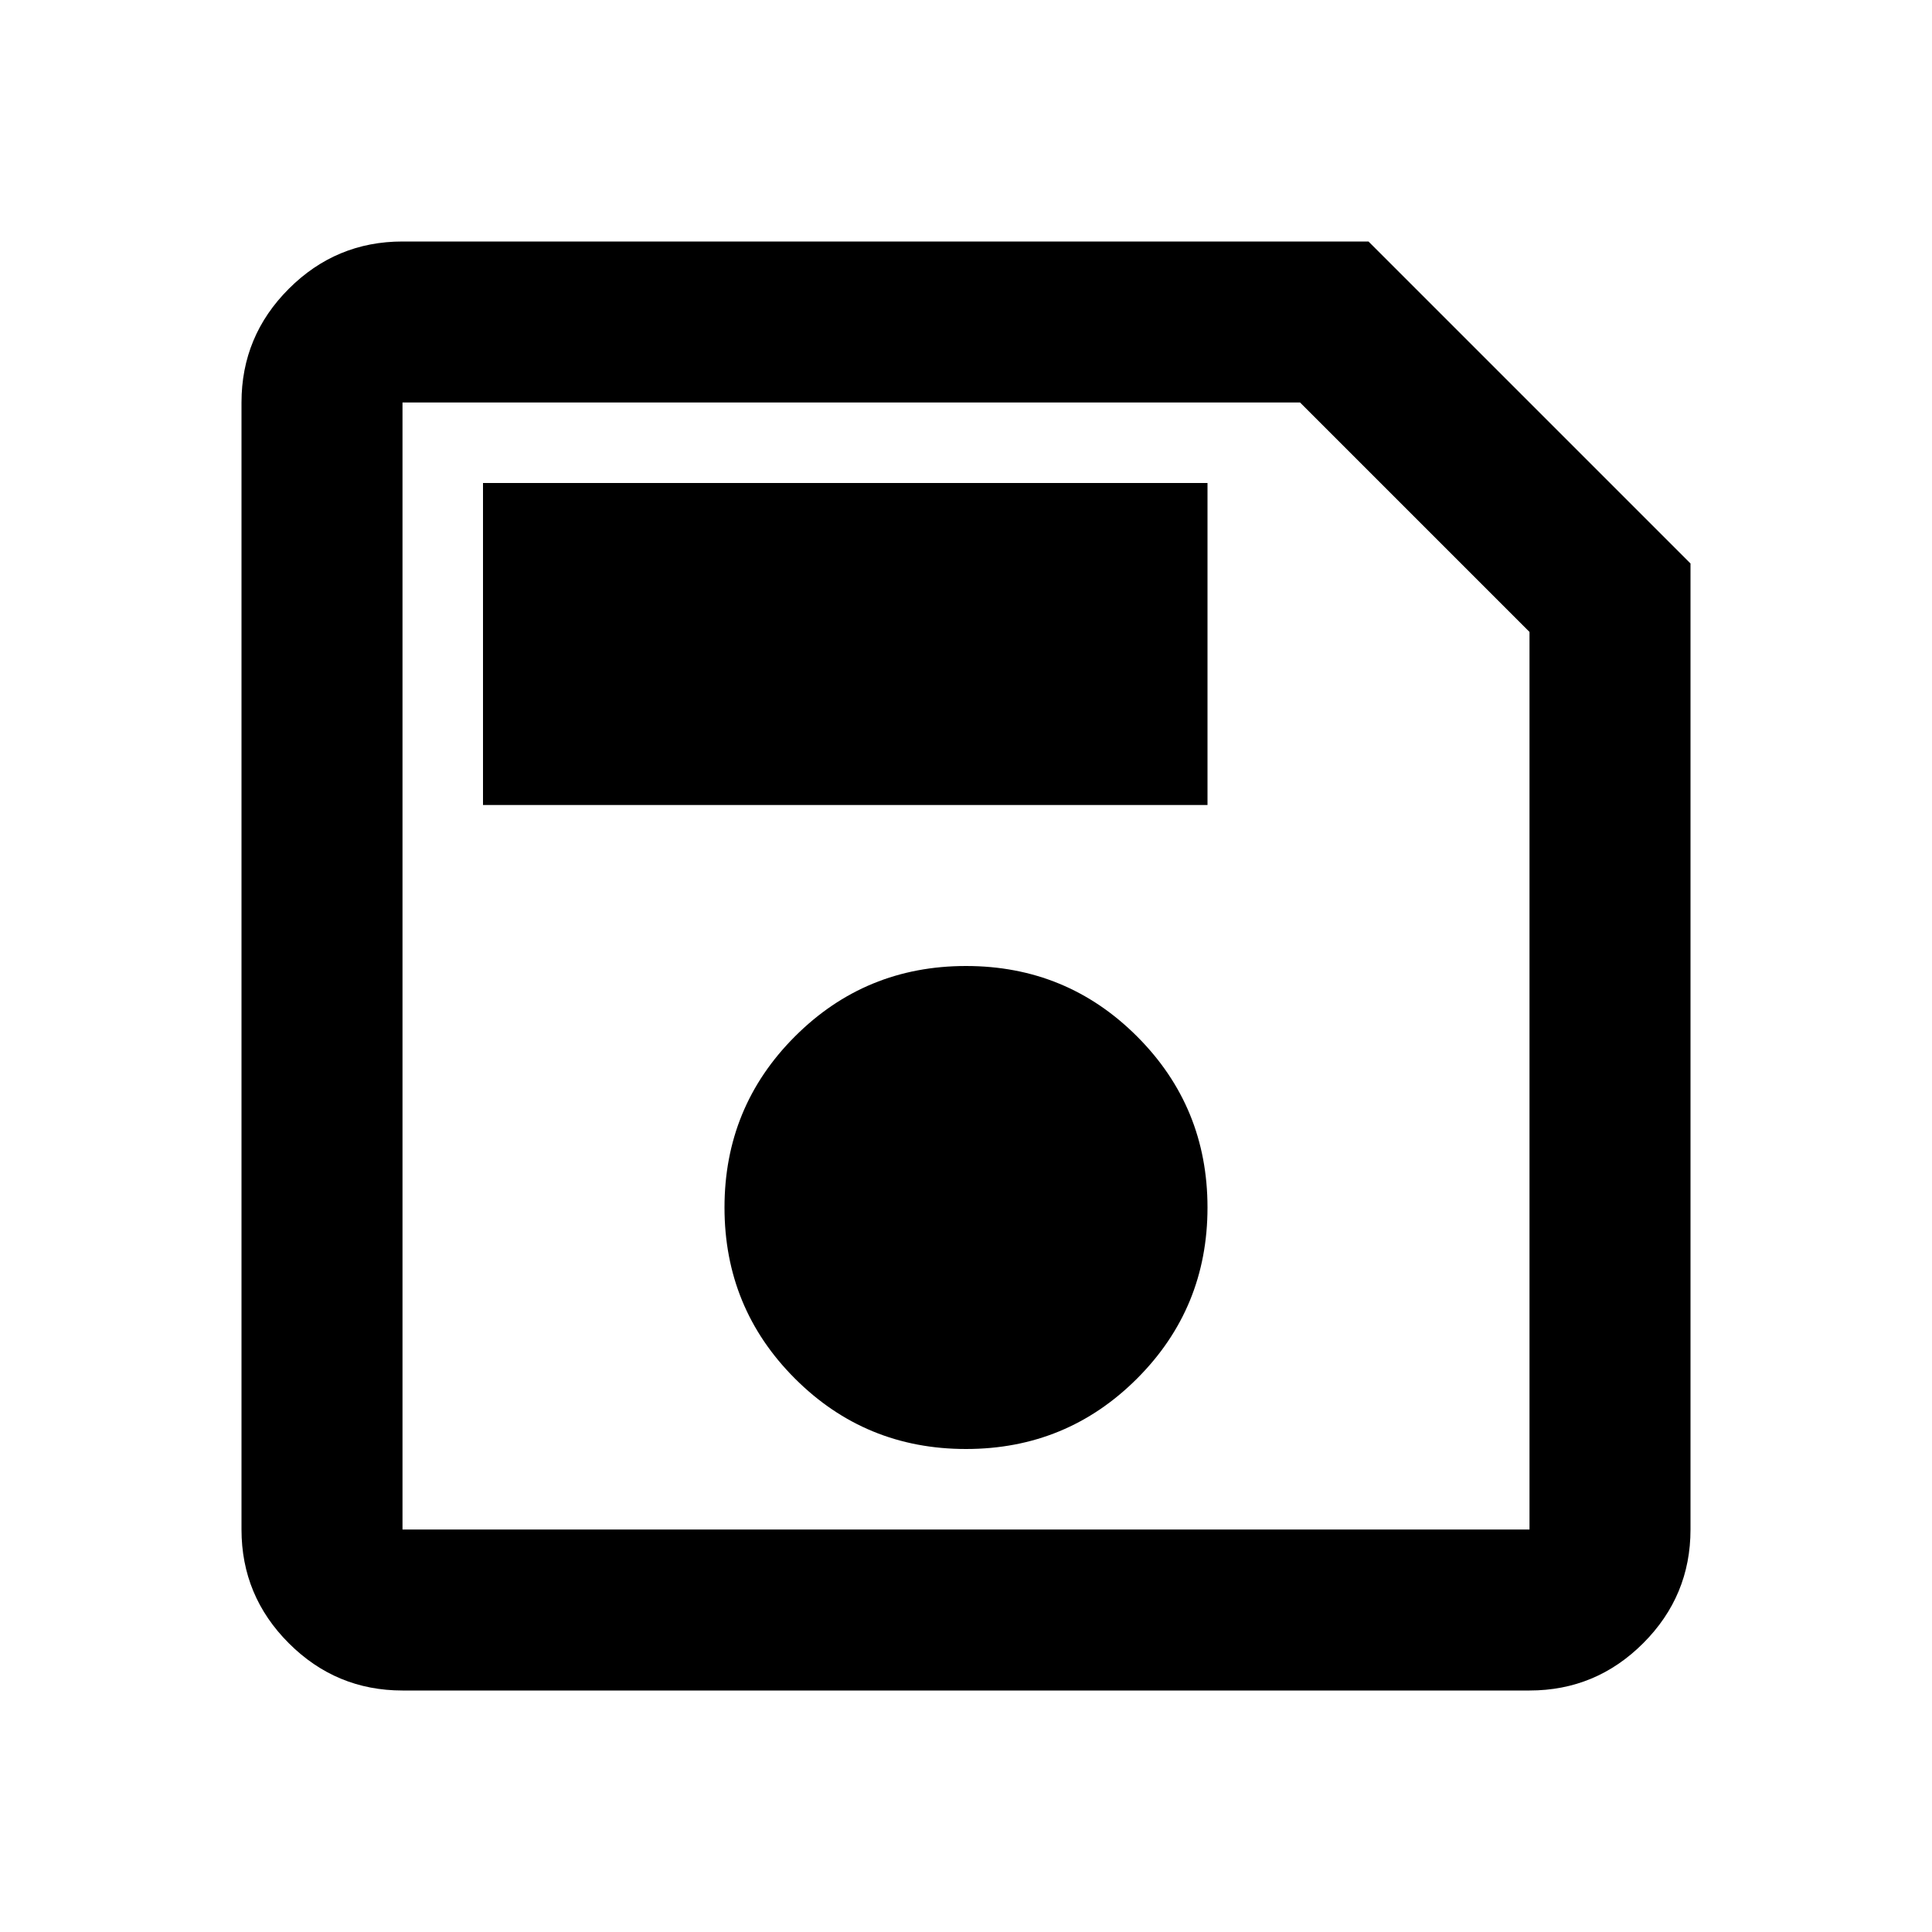
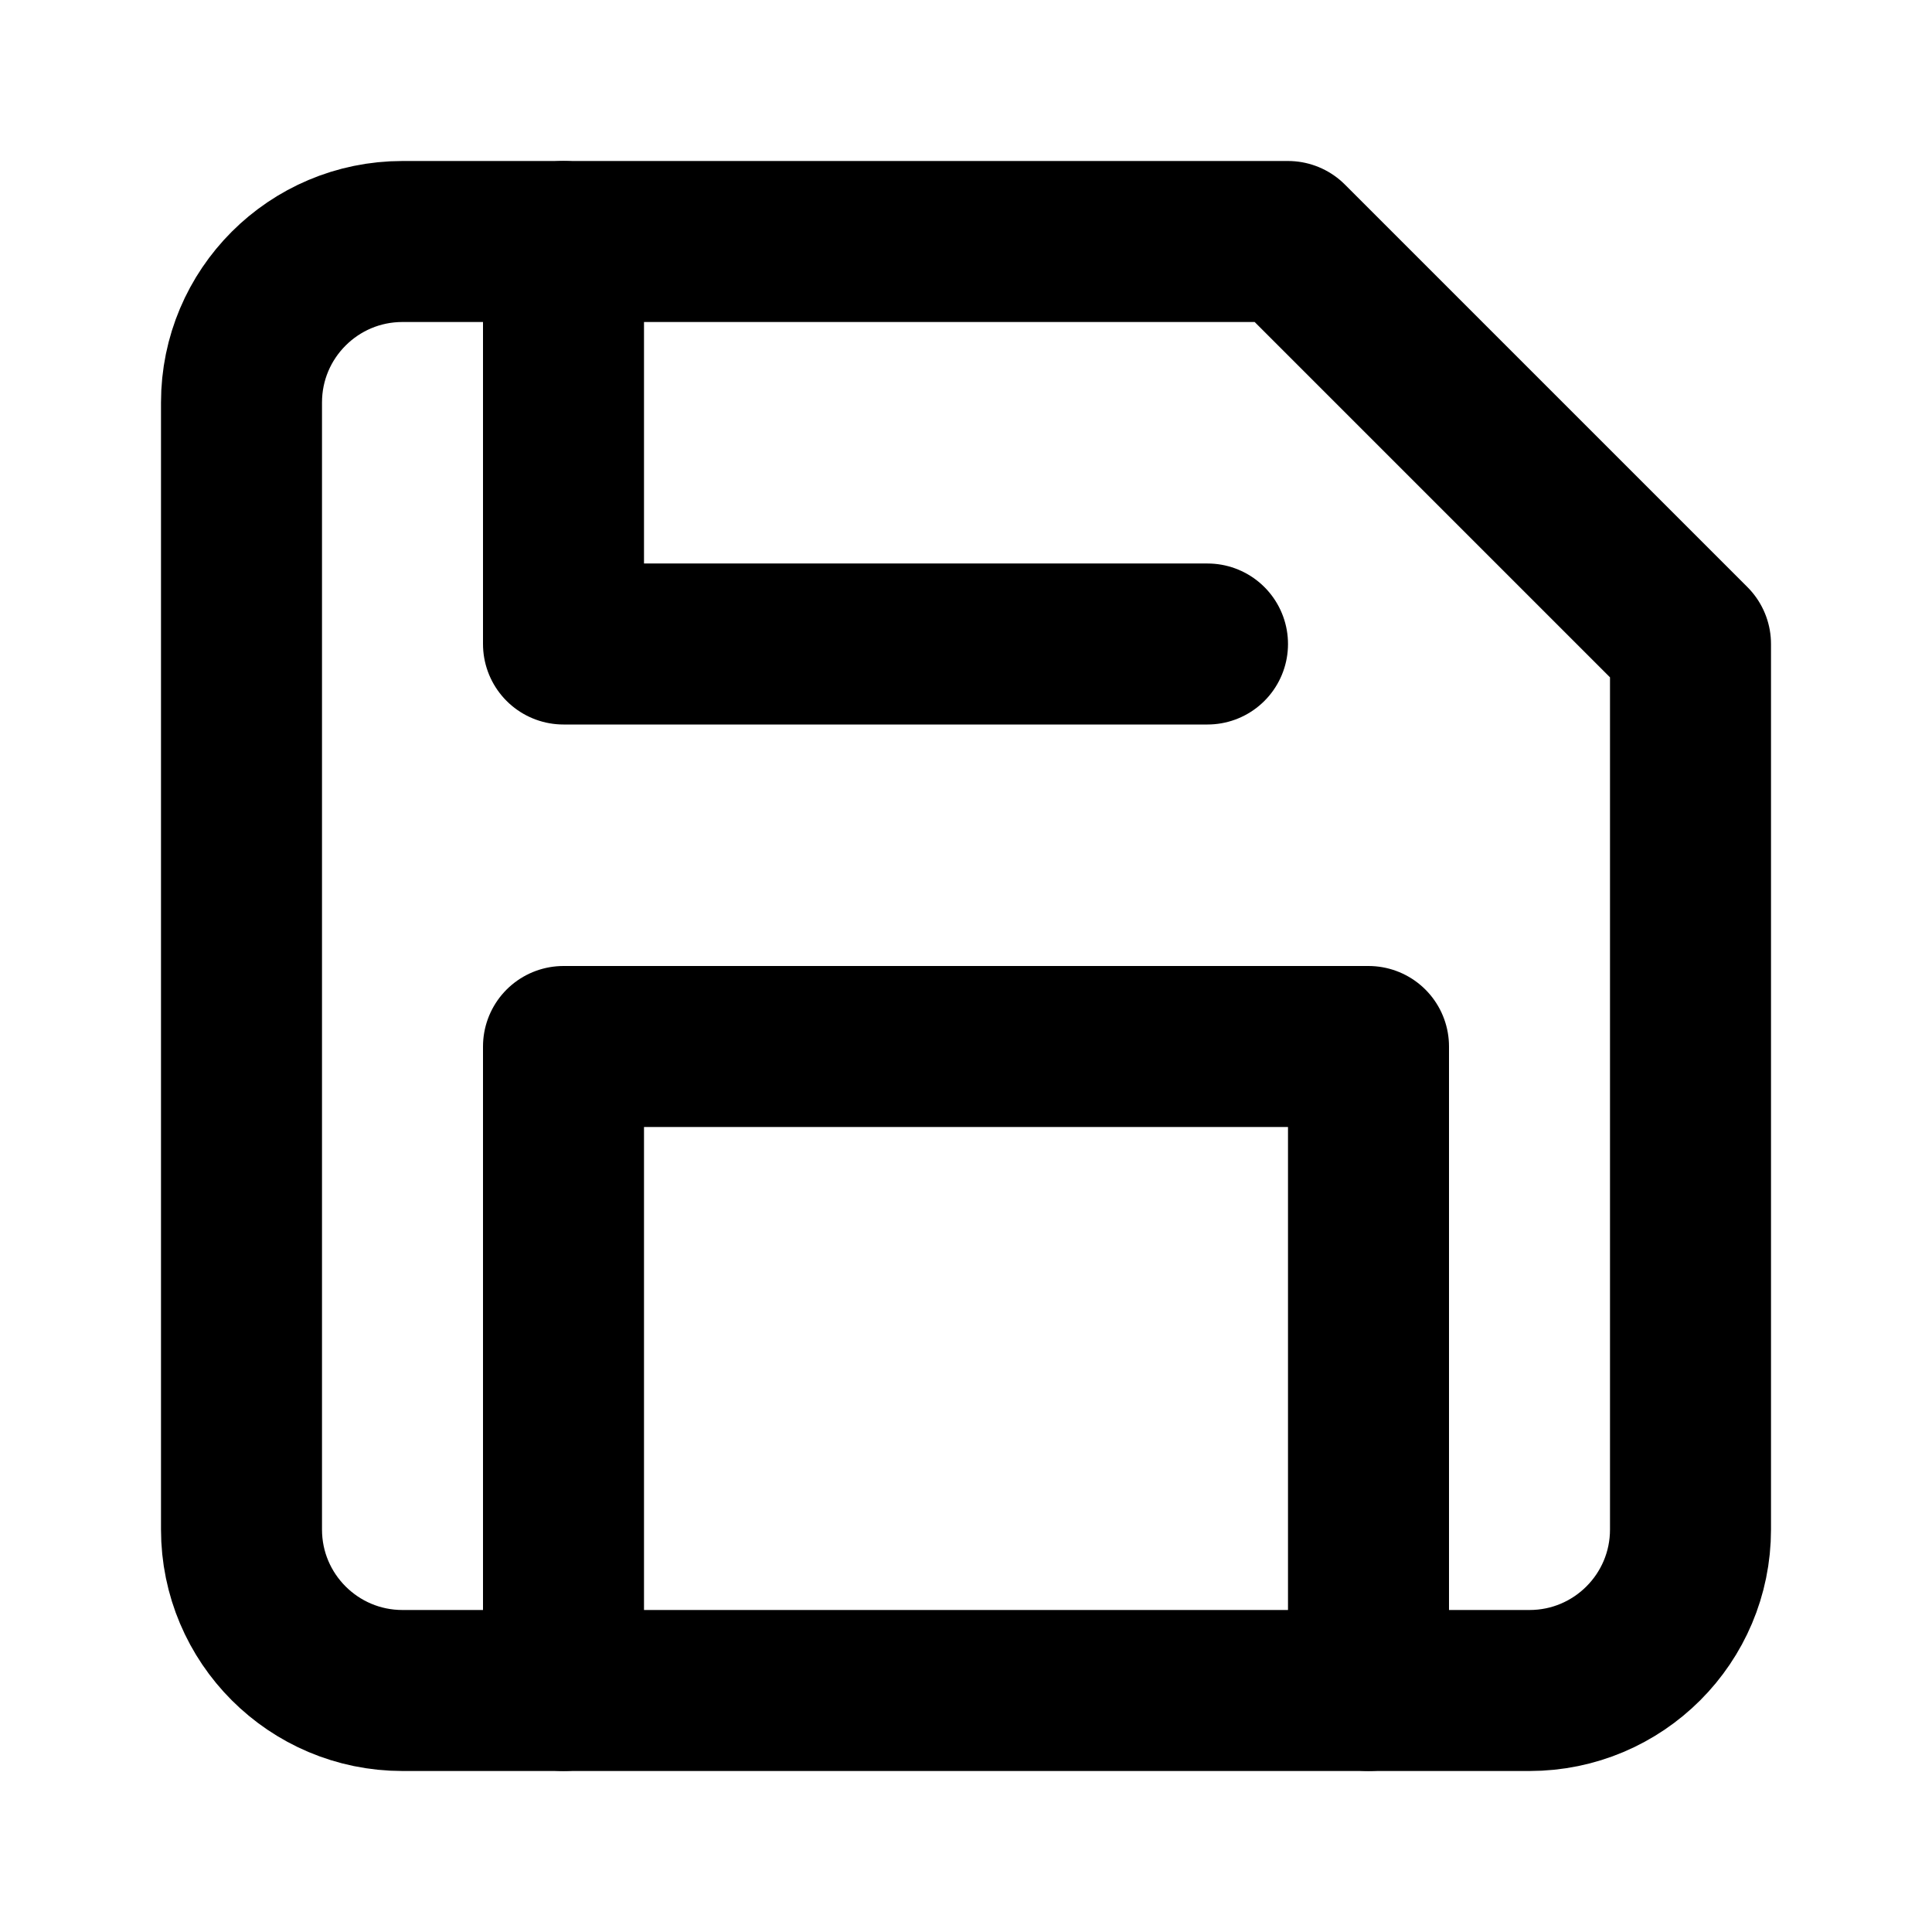
- <svg xmlns="http://www.w3.org/2000/svg" height="24px" viewBox="0 -960 960 960" width="24px" fill="#000">
-   <path d="M840-680v480q0 33-23.5 56.5T760-120H200q-33 0-56.5-23.5T120-200v-560q0-33 23.5-56.5T200-840h480l160 160Zm-80 34L646-760H200v560h560v-446ZM480-240q50 0 85-35t35-85q0-50-35-85t-85-35q-50 0-85 35t-35 85q0 50 35 85t85 35ZM240-560h360v-160H240v160Zm-40-86v446-560 114Z" />
+ <svg xmlns="http://www.w3.org/2000/svg" viewBox="0 0 24 24">
+   <g fill="none" stroke="currentColor" stroke-width="2" stroke-linecap="round" stroke-linejoin="round">
+     <path d="M19 21H5a2 2 0 0 1-2-2V5a2 2 0 0 1 2-2h11l5 5v11a2 2 0 0 1-2 2z" />
+     <path d="M17 21v-8H7v8M7 3v5h8" />
+   </g>
</svg>
